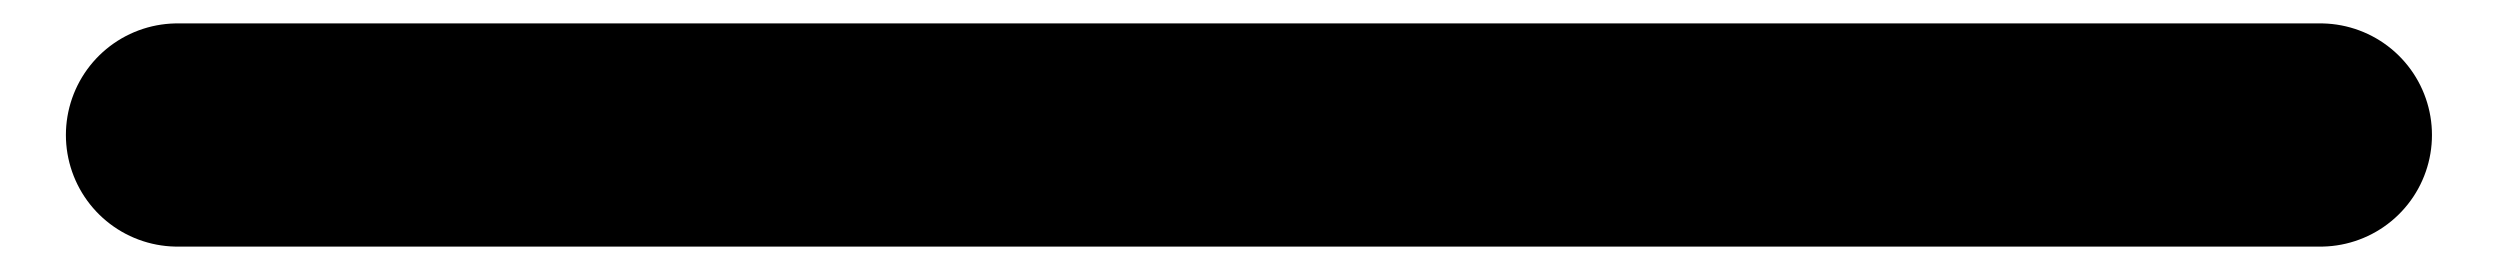
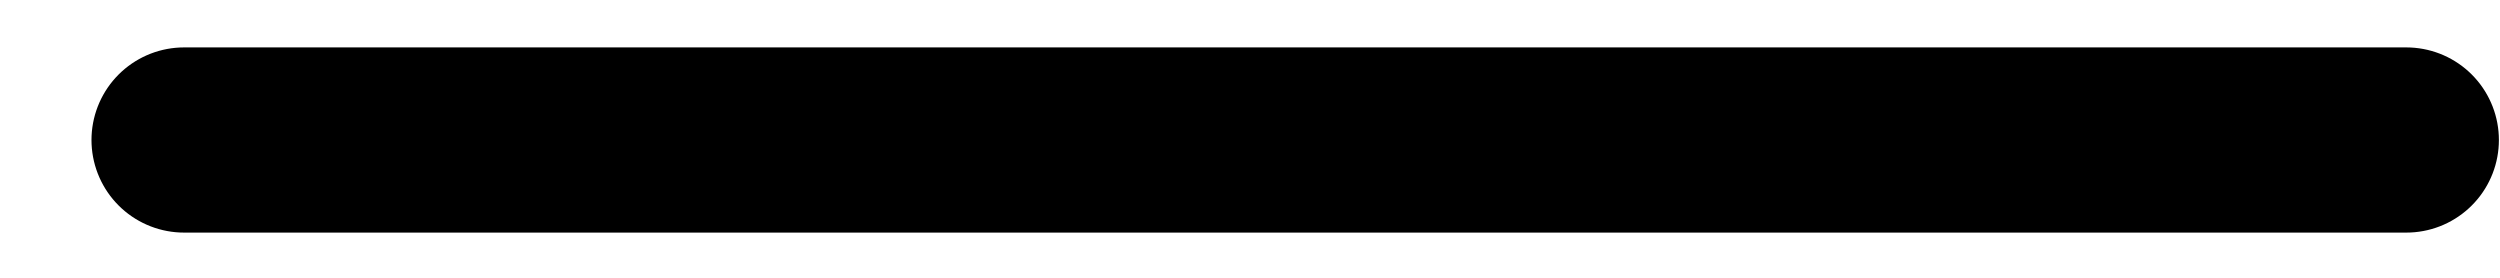
- <svg xmlns="http://www.w3.org/2000/svg" width="28" height="3" viewBox="0 0 28 3" fill="none">
-   <path d="M1.988 1.512H25.988" stroke="black" stroke-width="2.5" stroke-linecap="round" stroke-linejoin="round" />
+ <svg xmlns="http://www.w3.org/2000/svg" width="27" height="3" viewBox="0 0 27 3" fill="none">
+   <path d="M1.988 1.512H25.988" stroke="black" stroke-width="2" stroke-linecap="round" stroke-linejoin="round" />
</svg>
